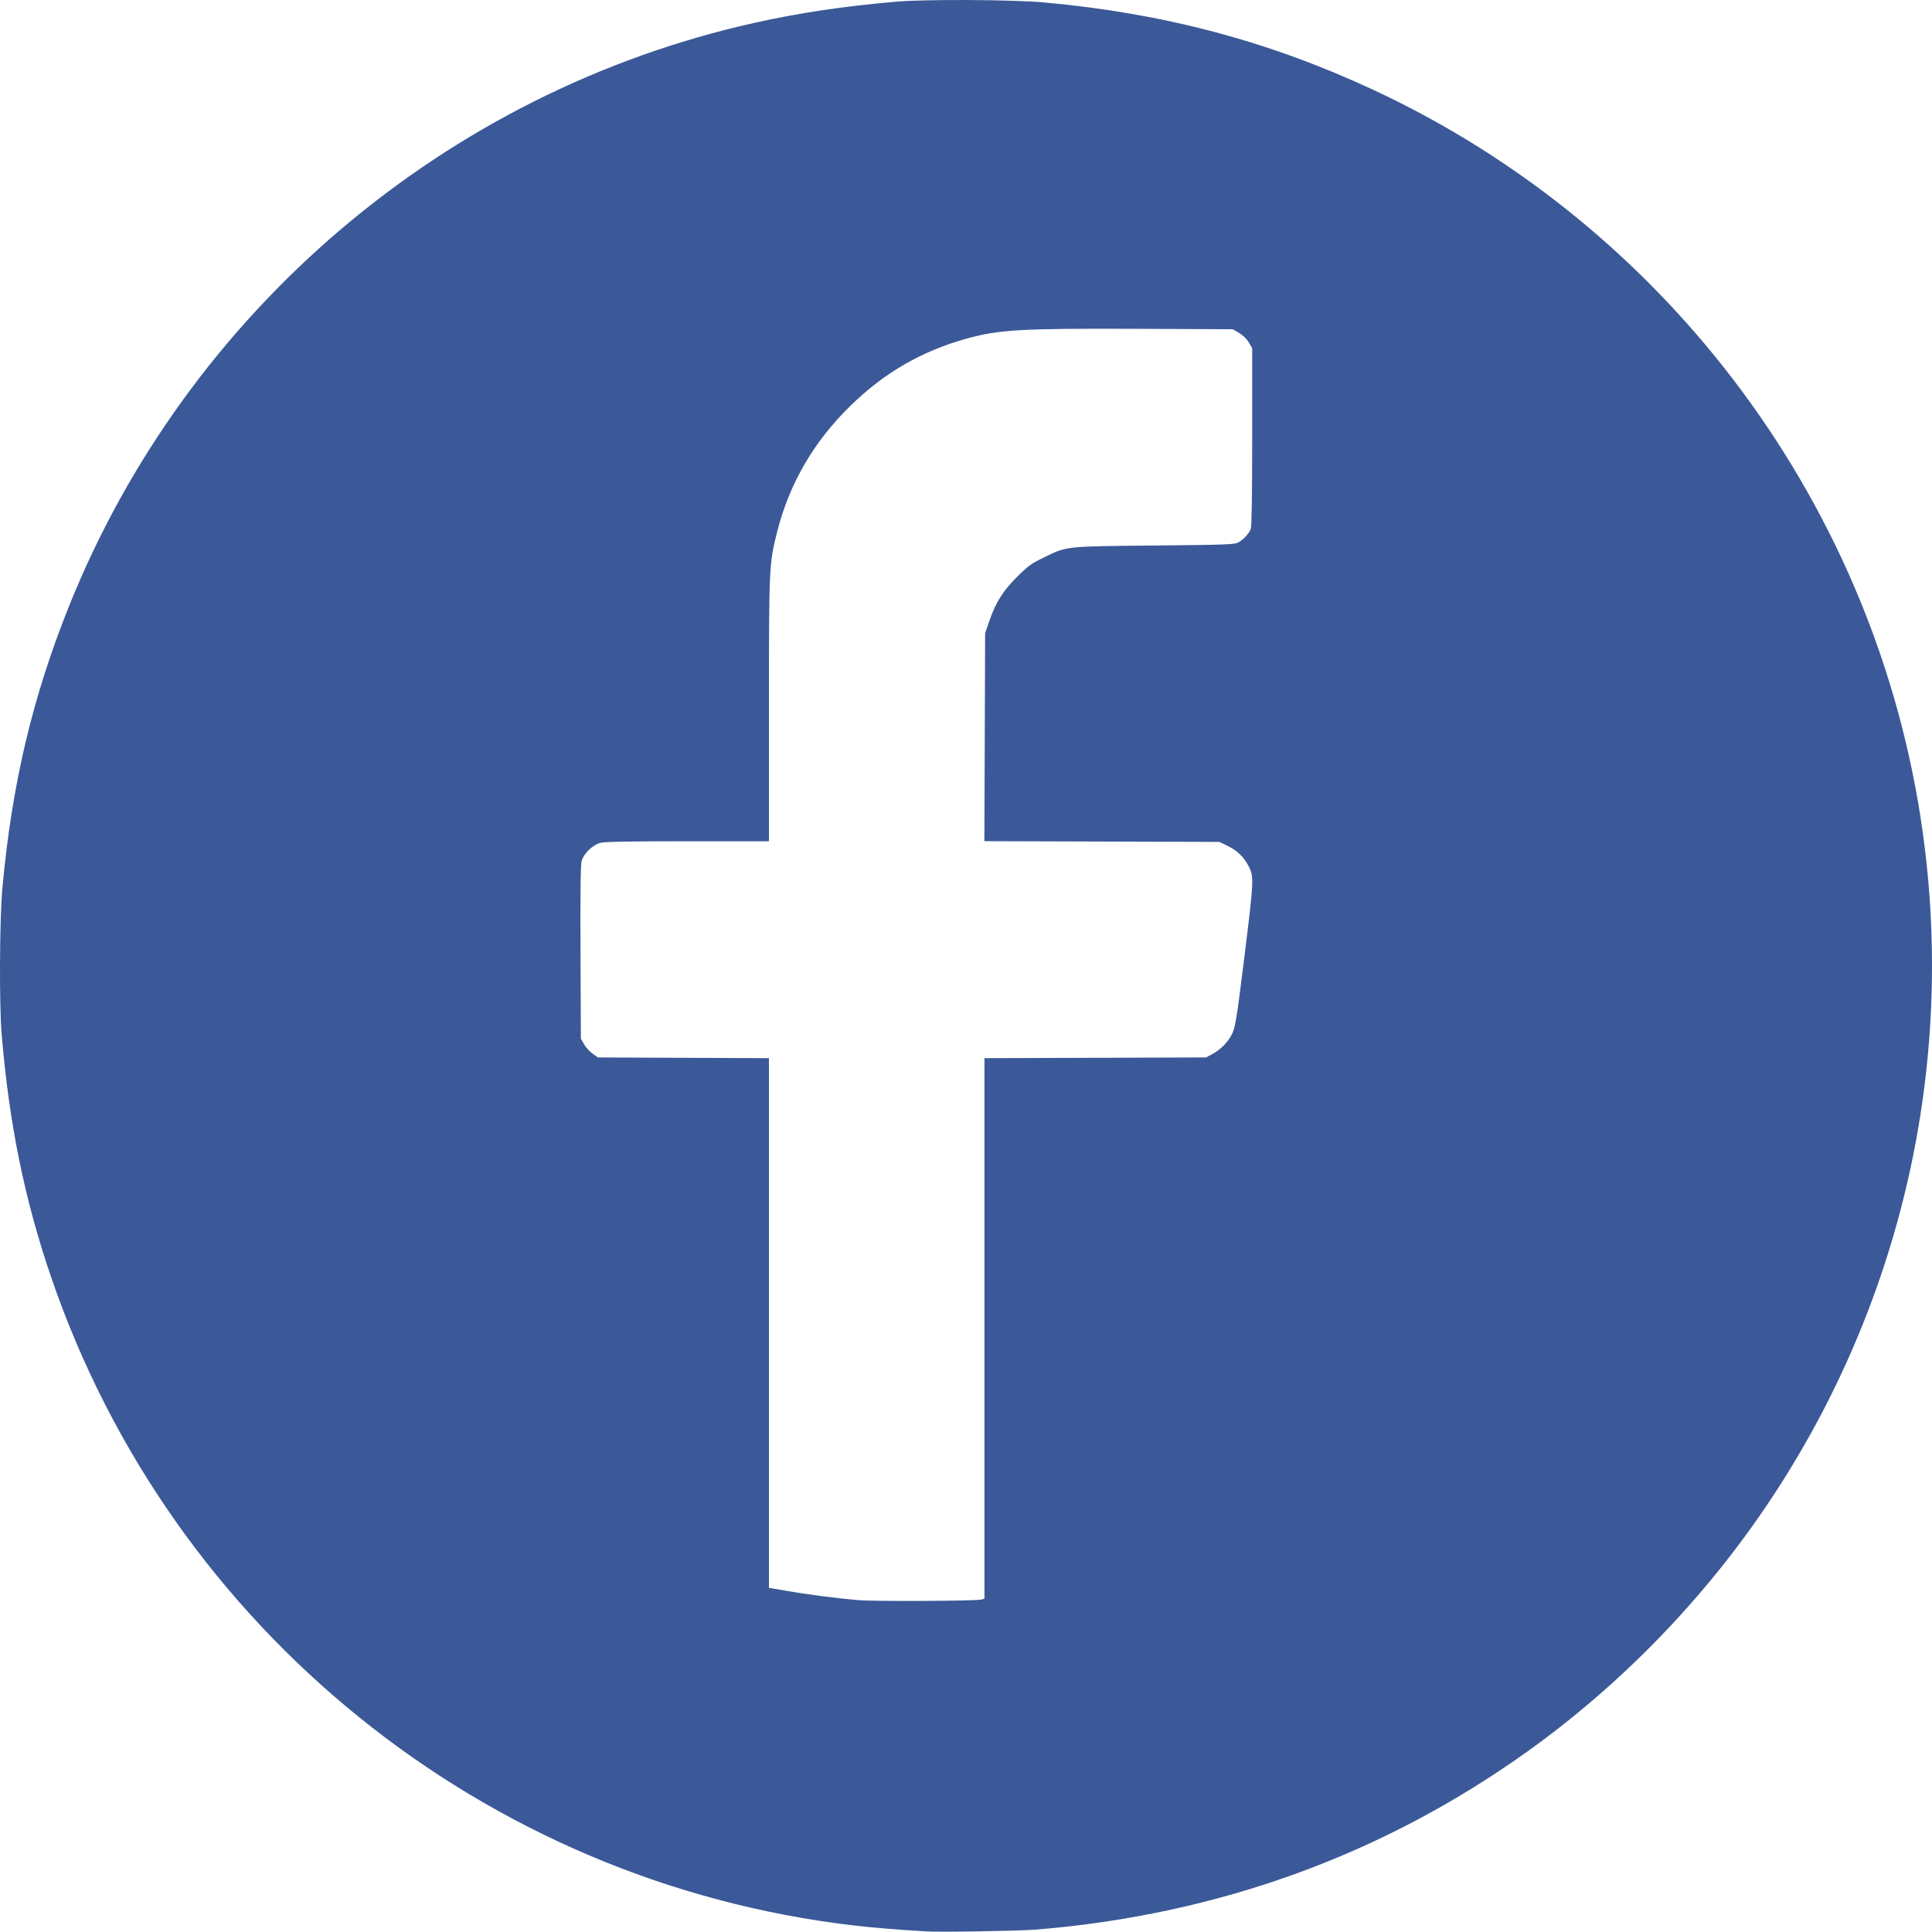
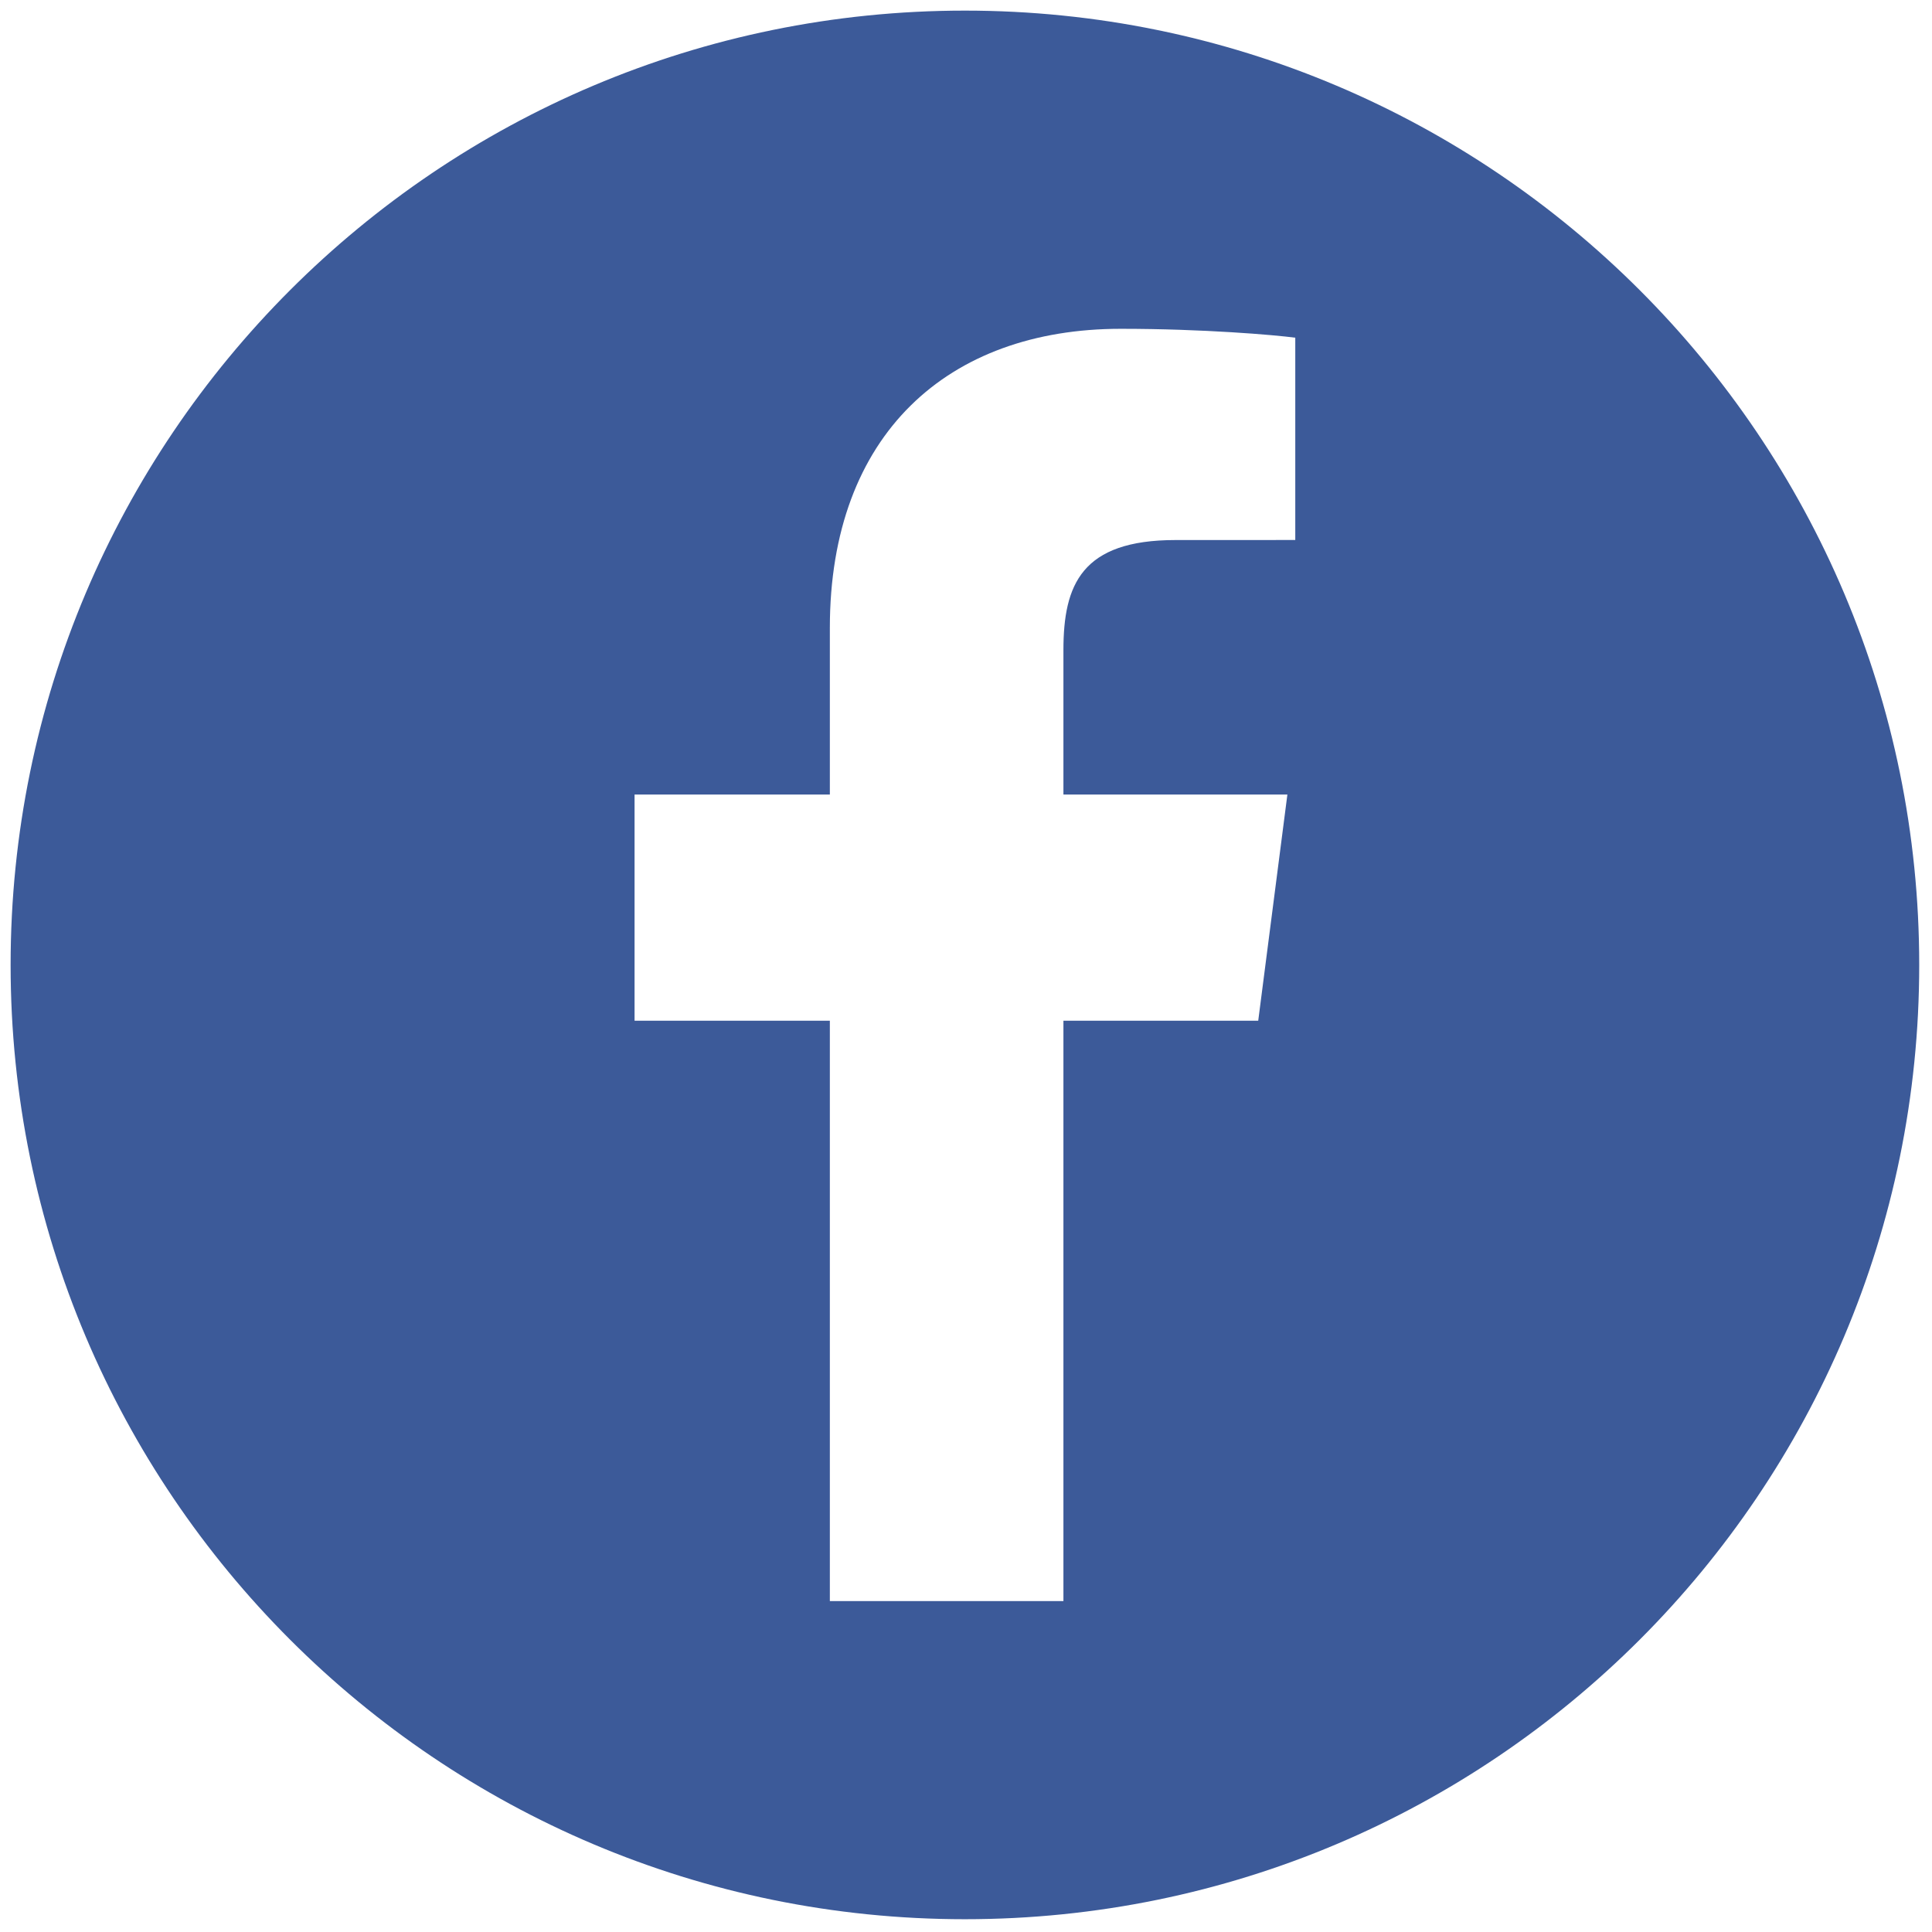
- <svg xmlns="http://www.w3.org/2000/svg" version="1.1" id="svg1" width="528.844" height="528.762" viewBox="0 0 528.844 528.762">
-   <defs id="defs1" />
-   <g id="g1" transform="translate(-161.8282,-60.41085)">
-     <path style="fill:#3b5998;fill-opacity:1" d="m 415.365,589.096 c -8.258,-0.499 -14.738,-1.034 -19.969,-1.648 C 294.449,575.59 208.901,506.508 175.885,410.187 c -7.308,-21.32 -11.525,-41.959 -13.598,-66.555 -0.693,-8.223 -0.58,-31.666 0.194,-40.122 2.601,-28.434 8.24,-52.28 18.26,-77.229 32.371,-80.598 103.065,-140.761 187.54,-159.601 12.339,-2.752 24.398,-4.556 38.84,-5.811 8.039,-0.698 31.827,-0.576 40.489,0.208 32.753,2.965 61.451,10.58 90.088,23.905 81.11,37.74 138.072,114.664 150.425,203.139 8.944,64.06 -5.804,128.816 -41.627,182.778 -17.715,26.685 -40.787,50.55 -66.843,69.139 -39.492,28.176 -84.472,44.465 -134.058,48.549 -4.679,0.385 -26.259,0.749 -30.229,0.509 z m 15.115,-90.845 0.824,-0.261 V 424.025 350.061 l 30.321,-0.1 30.321,-0.1 1.594,-0.85 c 2.508,-1.338 4.627,-3.525 5.657,-5.837 0.817,-1.834 1.245,-4.587 3.32,-21.343 2.517,-20.33 2.568,-21.422 1.137,-24.24 -1.266,-2.493 -3.078,-4.286 -5.571,-5.513 l -2.456,-1.209 -32.174,-0.103 -32.174,-0.103 0.104,-28.477 0.104,-28.477 1.21,-3.481 c 1.748,-5.03 3.681,-8.082 7.581,-11.965 2.933,-2.921 3.862,-3.595 7.182,-5.21 6.535,-3.18 5.626,-3.081 30.378,-3.318 19.38,-0.186 21.924,-0.276 22.901,-0.817 1.453,-0.804 2.974,-2.442 3.458,-3.721 0.261,-0.691 0.39,-9.029 0.39,-25.25 V 155.727 l -0.926,-1.58 c -0.571,-0.975 -1.588,-1.969 -2.656,-2.597 l -1.731,-1.017 -25.649,-0.112 c -32.428,-0.141 -38.353,0.202 -47.45,2.748 -12.121,3.393 -22.28,9.276 -31.463,18.222 -10.107,9.845 -16.838,21.408 -20.171,34.652 -2.202,8.748 -2.228,9.331 -2.228,48.753 v 35.89 h -22.189 c -15.701,0 -22.686,0.125 -23.888,0.428 -2.174,0.547 -4.645,2.93 -5.208,5.022 -0.274,1.019 -0.368,8.874 -0.298,25.04 l 0.102,23.556 0.889,1.552 c 0.489,0.854 1.547,2.008 2.35,2.565 l 1.461,1.013 23.39,0.1 23.39,0.1 v 72.486 72.486 l 4.672,0.821 c 5.545,0.975 14.092,2.084 19.695,2.556 4.511,0.38 32.517,0.247 33.802,-0.16 z" id="path1" />
+ <svg xmlns="http://www.w3.org/2000/svg" version="1.1" width="256" height="256" viewBox="0 0 256 256" xml:space="preserve">
+   <g style="stroke: none; stroke-width: 0; stroke-dasharray: none; stroke-linecap: butt; stroke-linejoin: miter; stroke-miterlimit: 10; fill: none; fill-rule: nonzero; opacity: 1;" transform="translate(1.406593 1.406593) scale(2.81 2.81)">
+     <circle cx="45" cy="45" r="45" style="stroke: none; stroke-width: 1; stroke-dasharray: none; stroke-linecap: butt; stroke-linejoin: miter; stroke-miterlimit: 10; fill: rgb(60,90,153); fill-rule: nonzero; opacity: 1;" transform="  matrix(1 0 0 1 0 0) " />
+     <path d="M 49.645 74.998 V 47.631 h 9.186 l 1.375 -10.665 H 49.645 v -6.809 c 0 -3.088 0.857 -5.192 5.285 -5.192 l 5.648 -0.002 v -9.539 c -0.977 -0.13 -4.329 -0.42 -8.23 -0.42 c -8.143 0 -13.717 4.97 -13.717 14.098 v 7.865 h -9.209 v 10.665 h 9.209 v 27.367 H 49.645 z" style="stroke: none; stroke-width: 1; stroke-dasharray: none; stroke-linecap: butt; stroke-linejoin: miter; stroke-miterlimit: 10; fill: rgb(255,255,255); fill-rule: nonzero; opacity: 1;" transform=" matrix(1 0 0 1 0 0) " stroke-linecap="round" />
  </g>
</svg>
